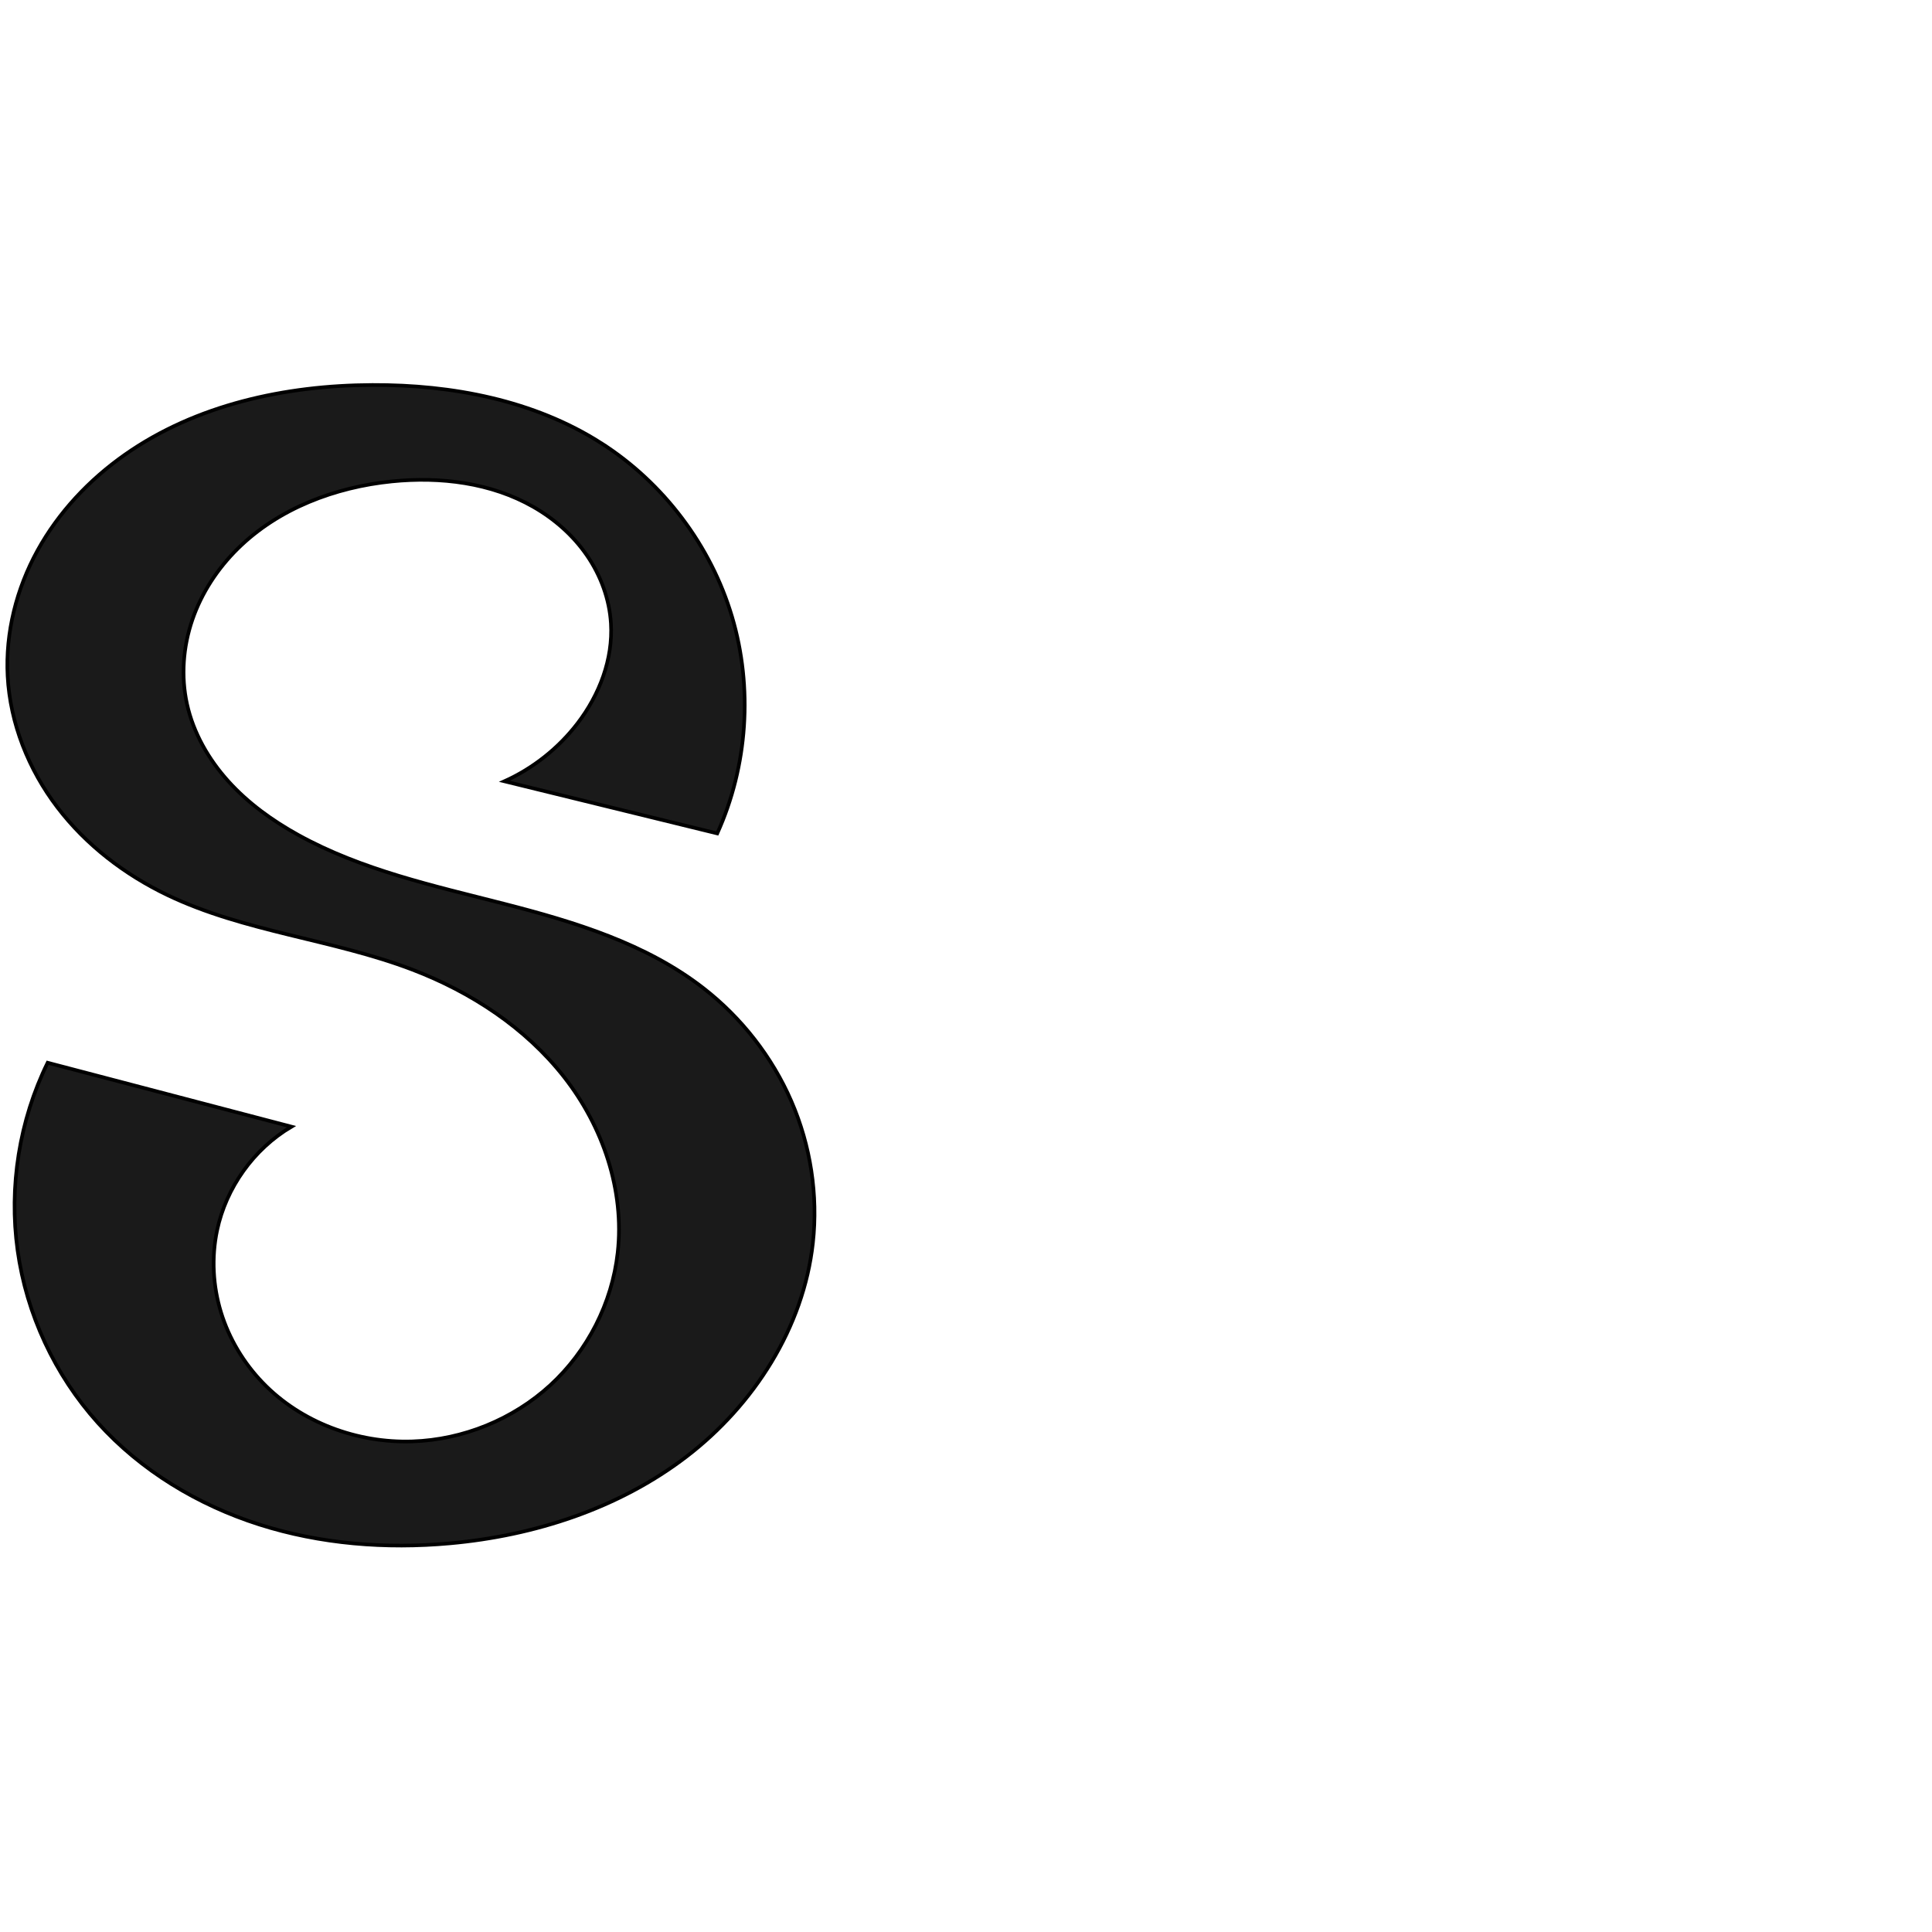
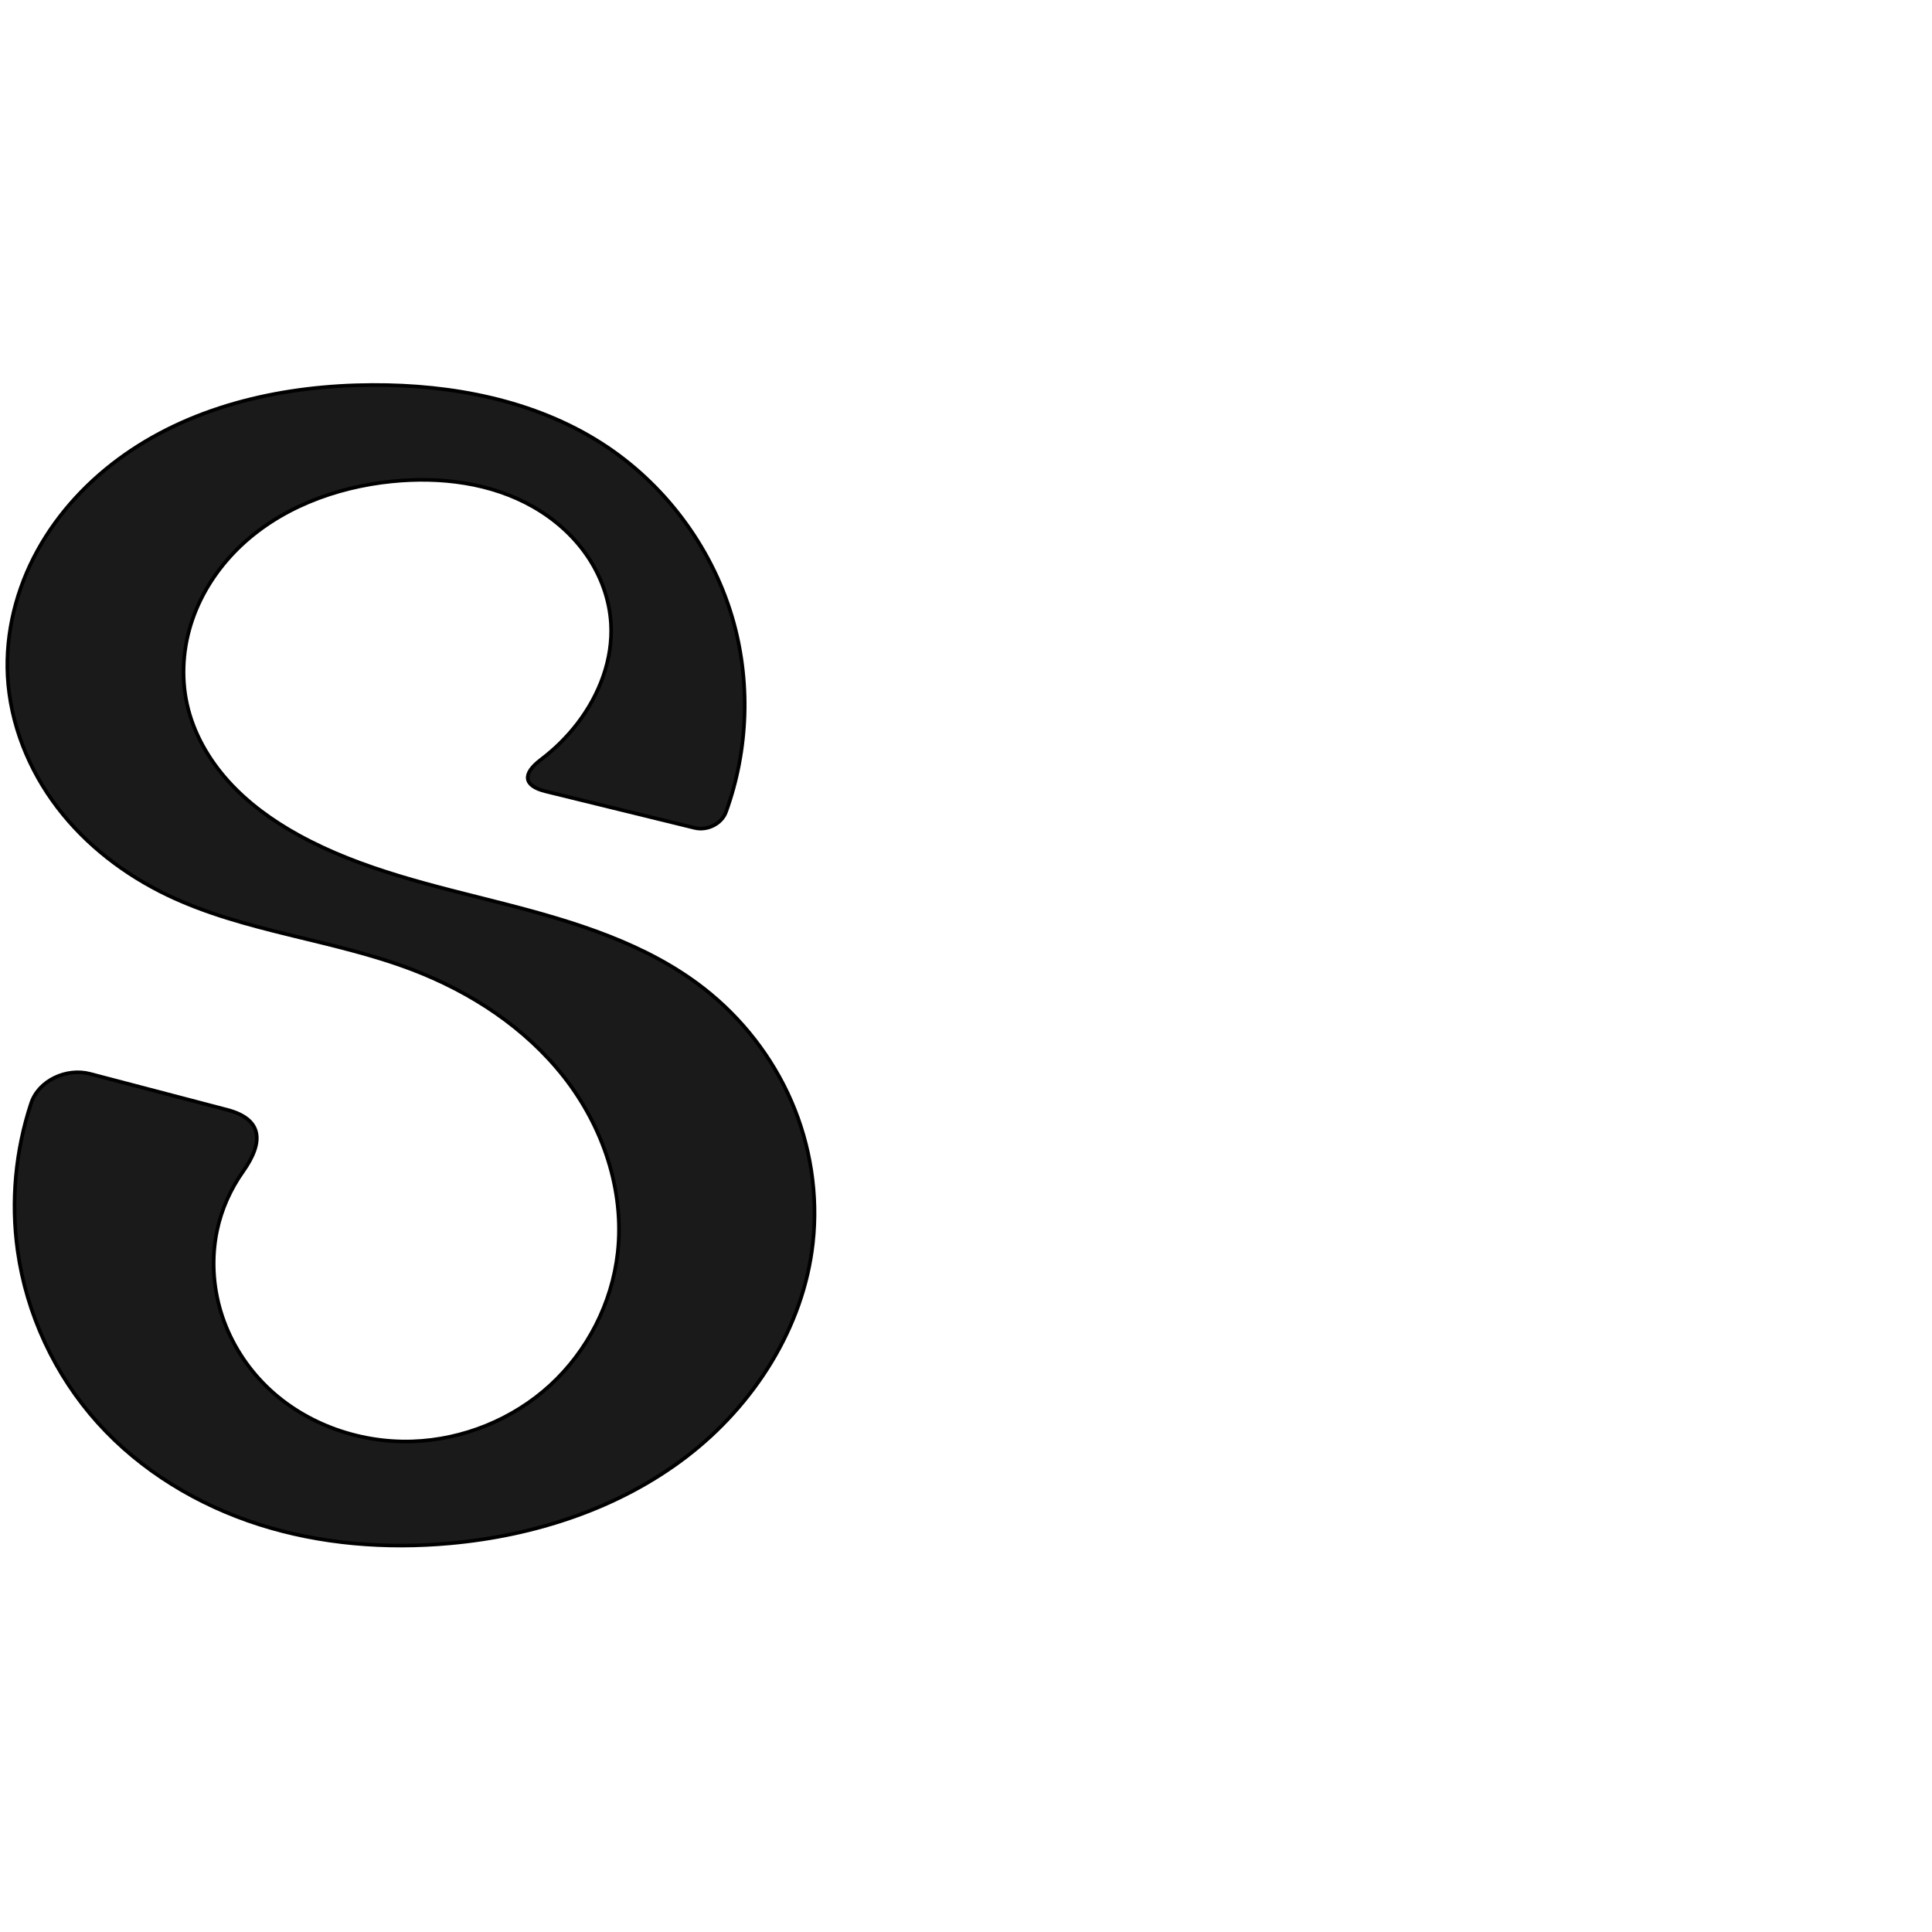
<svg xmlns="http://www.w3.org/2000/svg" xml:space="preserve" width="1000" height="1000" version="1.1" style="clip-rule:evenodd;fill-rule:evenodd;image-rendering:optimizeQuality;shape-rendering:geometricPrecision;text-rendering:geometricPrecision" viewBox="0 0 1000 1000" id="svg10">
  <defs id="defs4">
    <style type="text/css" id="style2">
   
    .fil0 {fill:#EF7F1A;fill-rule:nonzero}
   
  </style>
  </defs>
-   <path style="display:inline;fill:#1a1a1a;stroke:#000000;stroke-width:1.883px;stroke-linecap:butt;stroke-linejoin:miter;stroke-opacity:1" d="m 311.136,229.332 c -34.807,-22.192 -77.111,-30.224 -118.39,-30.062 -45.096,0.177 -91.31,10.192 -128.198,36.134 -18.444,12.971 -34.291,29.823 -45.155,49.581 -10.865,19.758 -16.634,42.45 -15.444,64.967 1.296,24.533 10.843,48.352 25.727,67.898 14.883,19.546 34.946,34.894 57.11,45.492 39.856,19.058 85.332,22.774 126.608,38.522 30.356,11.582 58.558,30.036 78.59,55.615 20.032,25.58 31.348,58.617 27.726,90.905 -2.923,26.056 -15.597,50.887 -34.92,68.61 -19.323,17.723 -45.118,28.204 -71.323,29.076 -28.528,0.949 -57.606,-9.789 -77.427,-30.329 -9.911,-10.27 -17.462,-22.839 -21.648,-36.483 -4.186,-13.644 -4.978,-28.345 -2.049,-42.313 4.657,-22.211 18.983,-42.218 38.511,-53.782 L 24.65,550.067 c -14.651,29.891 -20.137,64.197 -15.539,97.166 4.598,32.969 19.263,64.465 41.534,89.206 22.27,24.74 51.783,42.514 83.495,52.629 31.712,10.116 65.565,12.747 98.717,9.756 43.862,-3.957 87.445,-18.083 122.417,-44.85 34.971,-26.767 60.634,-66.858 65.477,-110.631 2.749,-24.845 -1.197,-50.373 -11.13,-73.311 -9.932,-22.938 -25.809,-43.245 -45.547,-58.583 -29.668,-23.054 -66.649,-34.287 -103.043,-43.624 -36.394,-9.336 -73.696,-17.457 -106.588,-35.617 -13.384,-7.389 -25.966,-16.452 -36.22,-27.791 -10.254,-11.339 -18.124,-25.046 -21.425,-39.973 -3.186,-14.407 -2.021,-29.667 2.759,-43.626 4.78,-13.959 13.11,-26.614 23.629,-36.961 21.039,-20.692 50.258,-31.713 79.617,-34.687 25.068,-2.54 51.325,0.661 73.204,13.158 10.939,6.248 20.641,14.775 27.782,25.154 7.141,10.379 11.665,22.629 12.427,35.204 1.122,18.509 -5.963,36.929 -17.237,51.651 -9.902,12.93 -23.049,23.355 -37.896,30.051 l 110.172,26.99 c 15.787,-34.902 18.545,-75.52 7.62,-112.235 -10.925,-36.716 -35.44,-69.218 -67.74,-89.812 z" id="path1246-7" />
+   <path style="display:inline;fill:#1a1a1a;stroke:#000000;stroke-width:1.883px;stroke-linecap:butt;stroke-linejoin:miter;stroke-opacity:1" d="m 311.136,229.332 c -34.807,-22.192 -77.111,-30.224 -118.39,-30.062 -45.096,0.177 -91.31,10.192 -128.198,36.134 -18.444,12.971 -34.291,29.823 -45.155,49.581 -10.865,19.758 -16.634,42.45 -15.444,64.967 1.296,24.533 10.843,48.352 25.727,67.898 14.883,19.546 34.946,34.894 57.11,45.492 39.856,19.058 85.332,22.774 126.608,38.522 30.356,11.582 58.558,30.036 78.59,55.615 20.032,25.58 31.348,58.617 27.726,90.905 -2.923,26.056 -15.597,50.887 -34.92,68.61 -19.323,17.723 -45.118,28.204 -71.323,29.076 -28.528,0.949 -57.606,-9.789 -77.427,-30.329 -9.911,-10.27 -17.462,-22.839 -21.648,-36.483 -4.186,-13.644 -4.978,-28.345 -2.049,-42.313 2.301,-10.973 6.962,-21.408 13.443,-30.553 10.915,-15.399 10.158,-27.139 -8.233,-31.962 L 46.582,555.819 c -12.113,-3.177 -26.559,3.347 -30.485,15.228 -8.07,24.423 -10.54,50.705 -6.986,76.186 4.598,32.969 19.263,64.465 41.534,89.206 22.27,24.74 51.783,42.514 83.495,52.629 31.712,10.116 65.565,12.747 98.717,9.756 43.862,-3.957 87.445,-18.083 122.417,-44.85 34.971,-26.767 60.634,-66.858 65.477,-110.631 2.749,-24.845 -1.197,-50.373 -11.13,-73.311 -9.932,-22.938 -25.809,-43.245 -45.547,-58.583 -29.668,-23.054 -66.649,-34.287 -103.043,-43.624 -36.394,-9.336 -73.696,-17.457 -106.588,-35.617 -13.384,-7.389 -25.966,-16.452 -36.22,-27.791 -10.254,-11.339 -18.124,-25.046 -21.425,-39.973 -3.186,-14.407 -2.021,-29.667 2.759,-43.626 4.78,-13.959 13.11,-26.614 23.629,-36.961 21.039,-20.692 50.258,-31.713 79.617,-34.687 25.068,-2.54 51.325,0.661 73.204,13.158 10.939,6.248 20.641,14.775 27.782,25.154 7.141,10.379 11.665,22.629 12.427,35.204 1.122,18.509 -5.963,36.929 -17.237,51.651 -5.434,7.095 -11.844,13.436 -18.976,18.82 -9.698,7.321 -9.332,13.58 2.495,16.477 l 77.053,18.877 c 6.465,1.584 13.975,-2.038 16.243,-8.294 11.678,-32.219 12.861,-68.21 3.083,-101.074 -10.925,-36.716 -35.44,-69.218 -67.74,-89.812 z" id="path1246-7" />
</svg>
